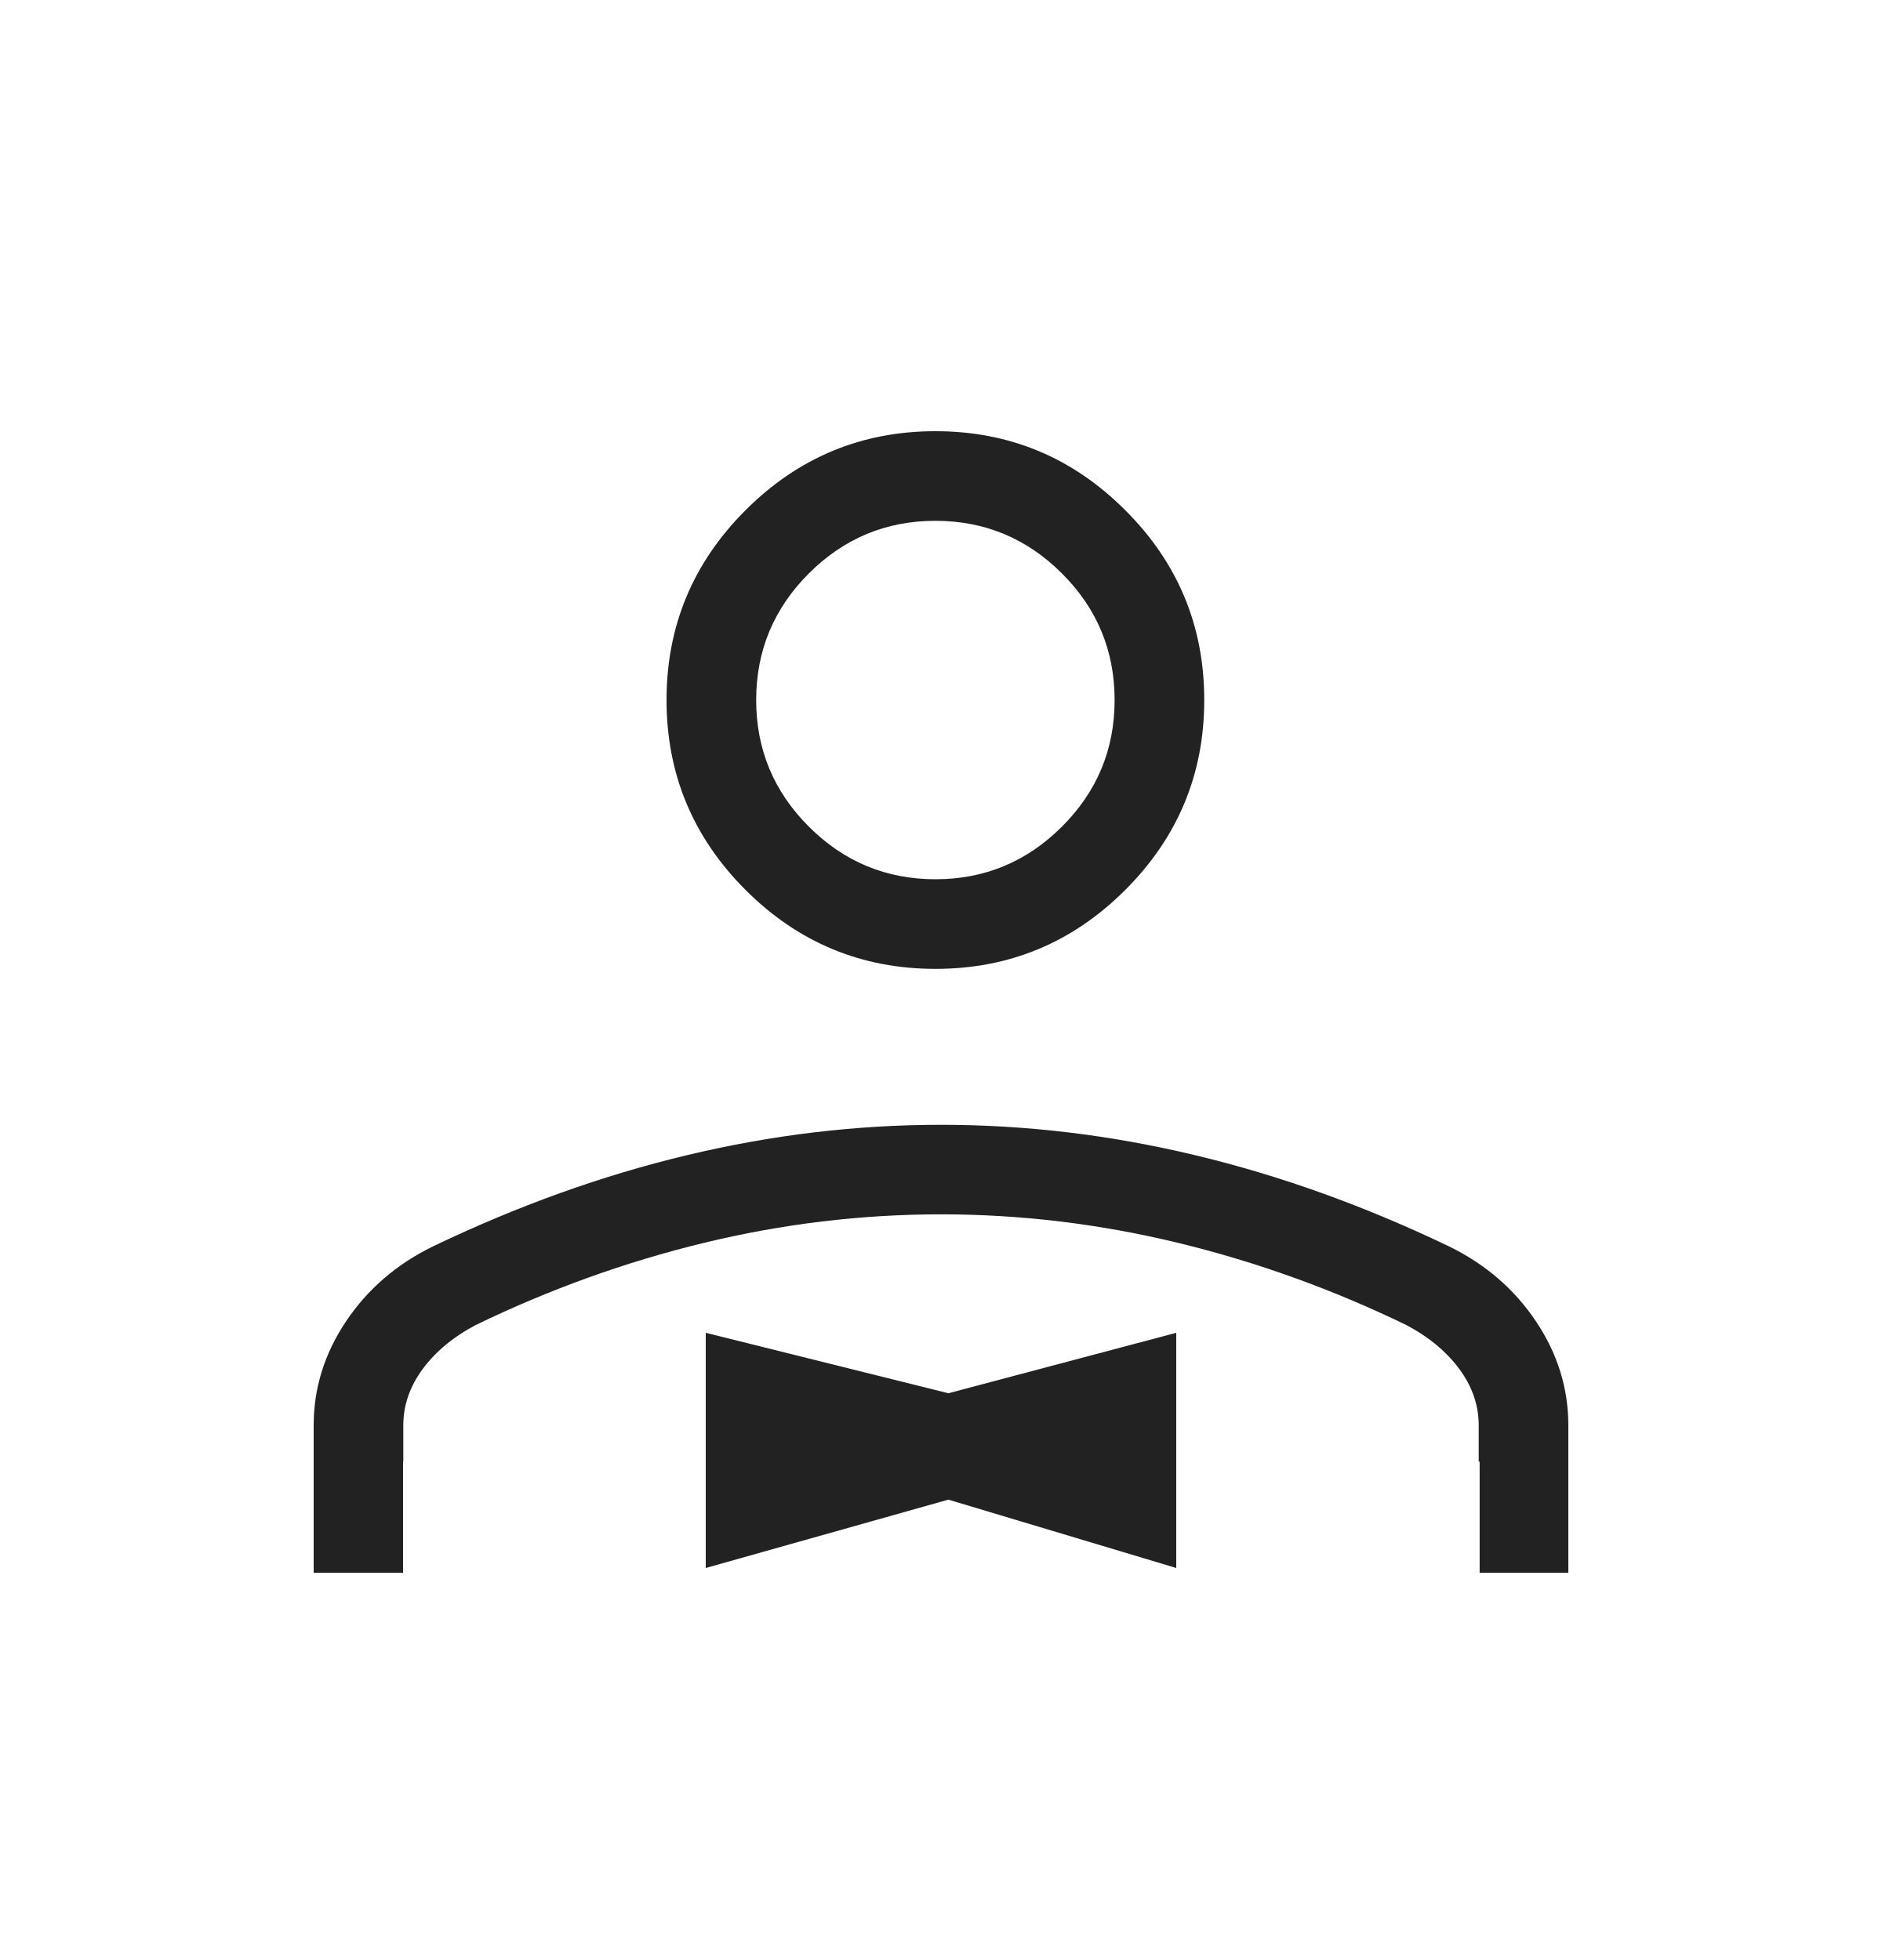
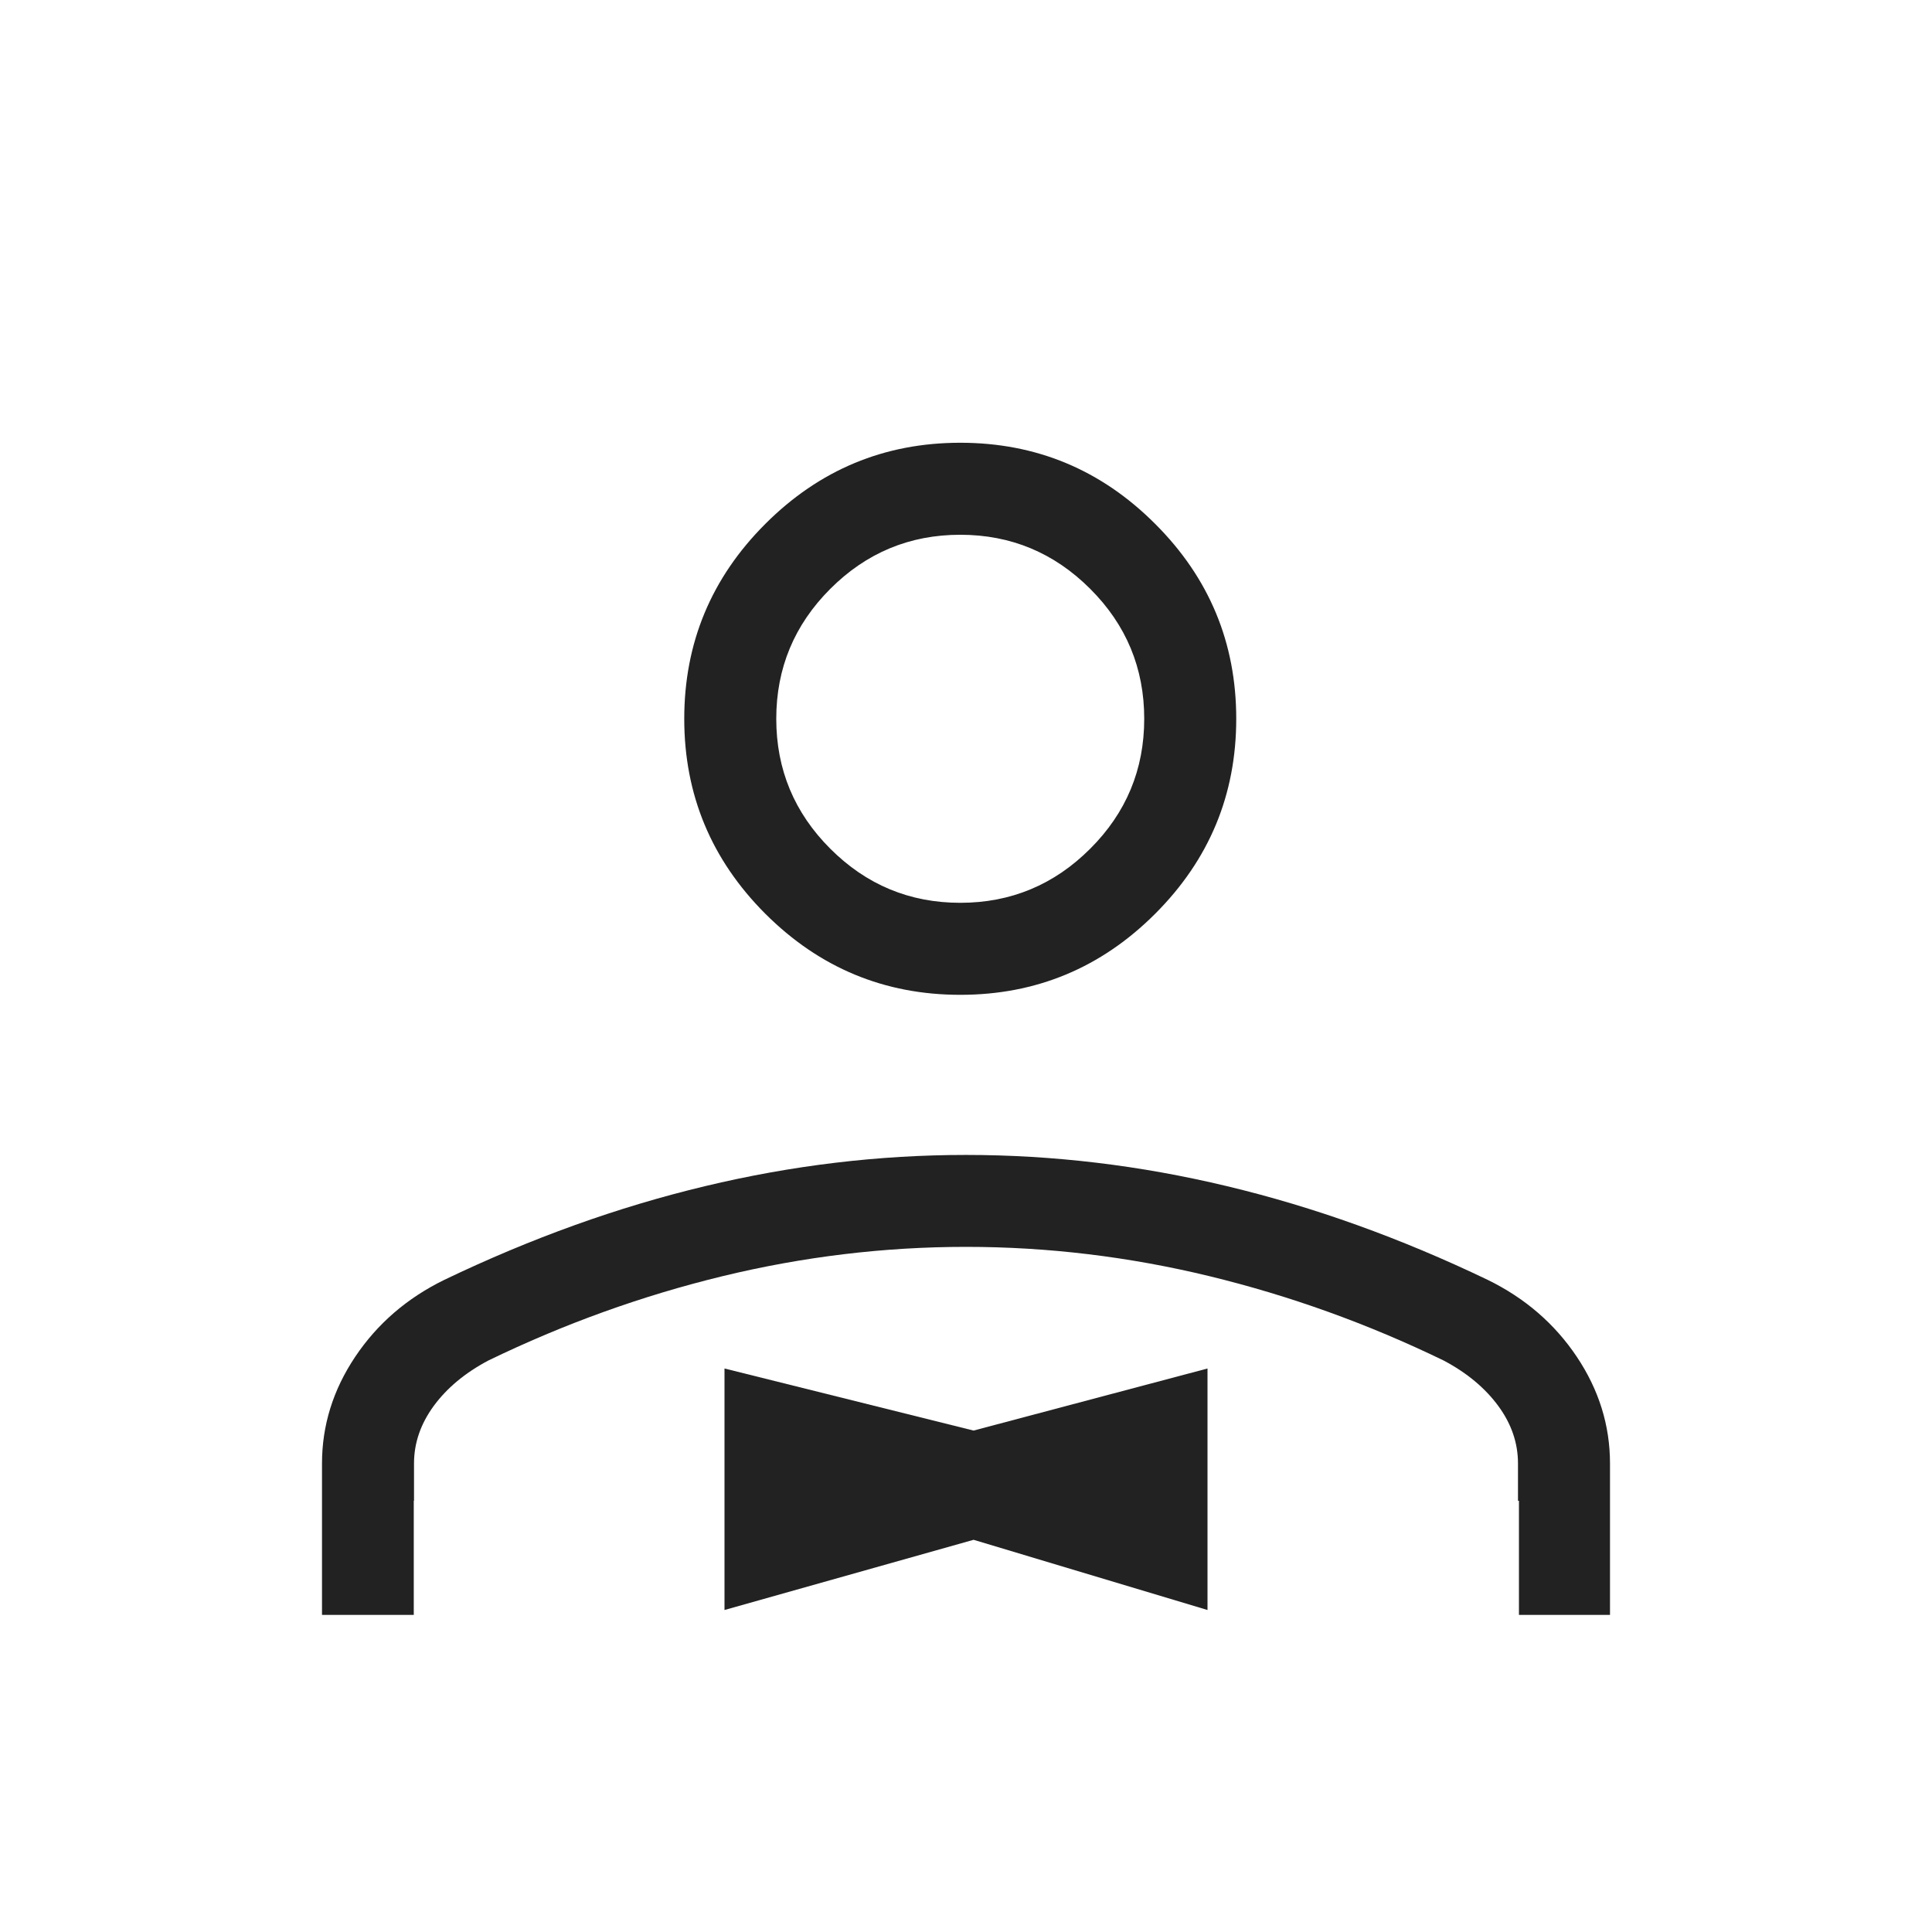
- <svg xmlns="http://www.w3.org/2000/svg" width="24" height="25" viewBox="0 0 24 25" fill="none">
-   <mask id="mask0_2673_26610" style="mask-type:alpha" maskUnits="userSpaceOnUse" x="0" y="0" width="24" height="25">
+ <svg xmlns="http://www.w3.org/2000/svg" width="24" height="24" viewBox="0 0 24 24" fill="none">
+   <mask id="mask0_2673_26610" style="mask-type:alpha" maskUnits="userSpaceOnUse" x="0" y="0" width="24" height="24">
    <rect y="0.5" width="24" height="24" fill="#D9D9D9" />
  </mask>
  <g mask="url(#mask0_2673_26610)">
    <path d="M12.094 17.771L15 17L15 20L12.094 19.128L9 20L9 17L12.094 17.771Z" fill="#222222" />
    <path fill-rule="evenodd" clip-rule="evenodd" d="M9.507 11.351C10.179 12.022 10.986 12.358 11.929 12.358C12.872 12.358 13.679 12.022 14.35 11.351C15.022 10.679 15.357 9.872 15.357 8.929C15.357 7.986 15.022 7.179 14.35 6.508C13.679 5.836 12.872 5.5 11.929 5.5C10.986 5.5 10.179 5.836 9.507 6.508C8.836 7.179 8.5 7.986 8.5 8.929C8.5 9.872 8.836 10.679 9.507 11.351ZM4 18.18V20.061H5.14L5.14 18.643H5.143V18.18C5.143 17.926 5.225 17.688 5.388 17.465C5.551 17.243 5.777 17.054 6.066 16.901C7.007 16.445 7.976 16.096 8.976 15.853C9.975 15.611 10.983 15.489 12 15.489C13.017 15.489 14.025 15.611 15.024 15.853C16.024 16.096 16.994 16.445 17.934 16.901C18.223 17.054 18.449 17.243 18.612 17.465C18.776 17.688 18.857 17.926 18.857 18.18V18.643H18.869L18.869 20.061H20V18.18C20 17.708 19.863 17.266 19.588 16.855C19.313 16.444 18.944 16.125 18.479 15.898C17.401 15.381 16.322 14.993 15.242 14.735C14.162 14.476 13.081 14.347 12 14.347C10.919 14.347 9.838 14.476 8.758 14.735C7.678 14.993 6.599 15.381 5.521 15.898C5.056 16.125 4.687 16.444 4.412 16.855C4.137 17.266 4 17.708 4 18.18ZM13.543 10.543C13.095 10.991 12.557 11.215 11.929 11.215C11.3 11.215 10.762 10.991 10.314 10.543C9.867 10.096 9.643 9.558 9.643 8.929C9.643 8.301 9.867 7.762 10.314 7.315C10.762 6.867 11.3 6.643 11.929 6.643C12.557 6.643 13.095 6.867 13.543 7.315C13.991 7.762 14.214 8.301 14.214 8.929C14.214 9.558 13.991 10.096 13.543 10.543Z" fill="#222222" />
  </g>
</svg>
